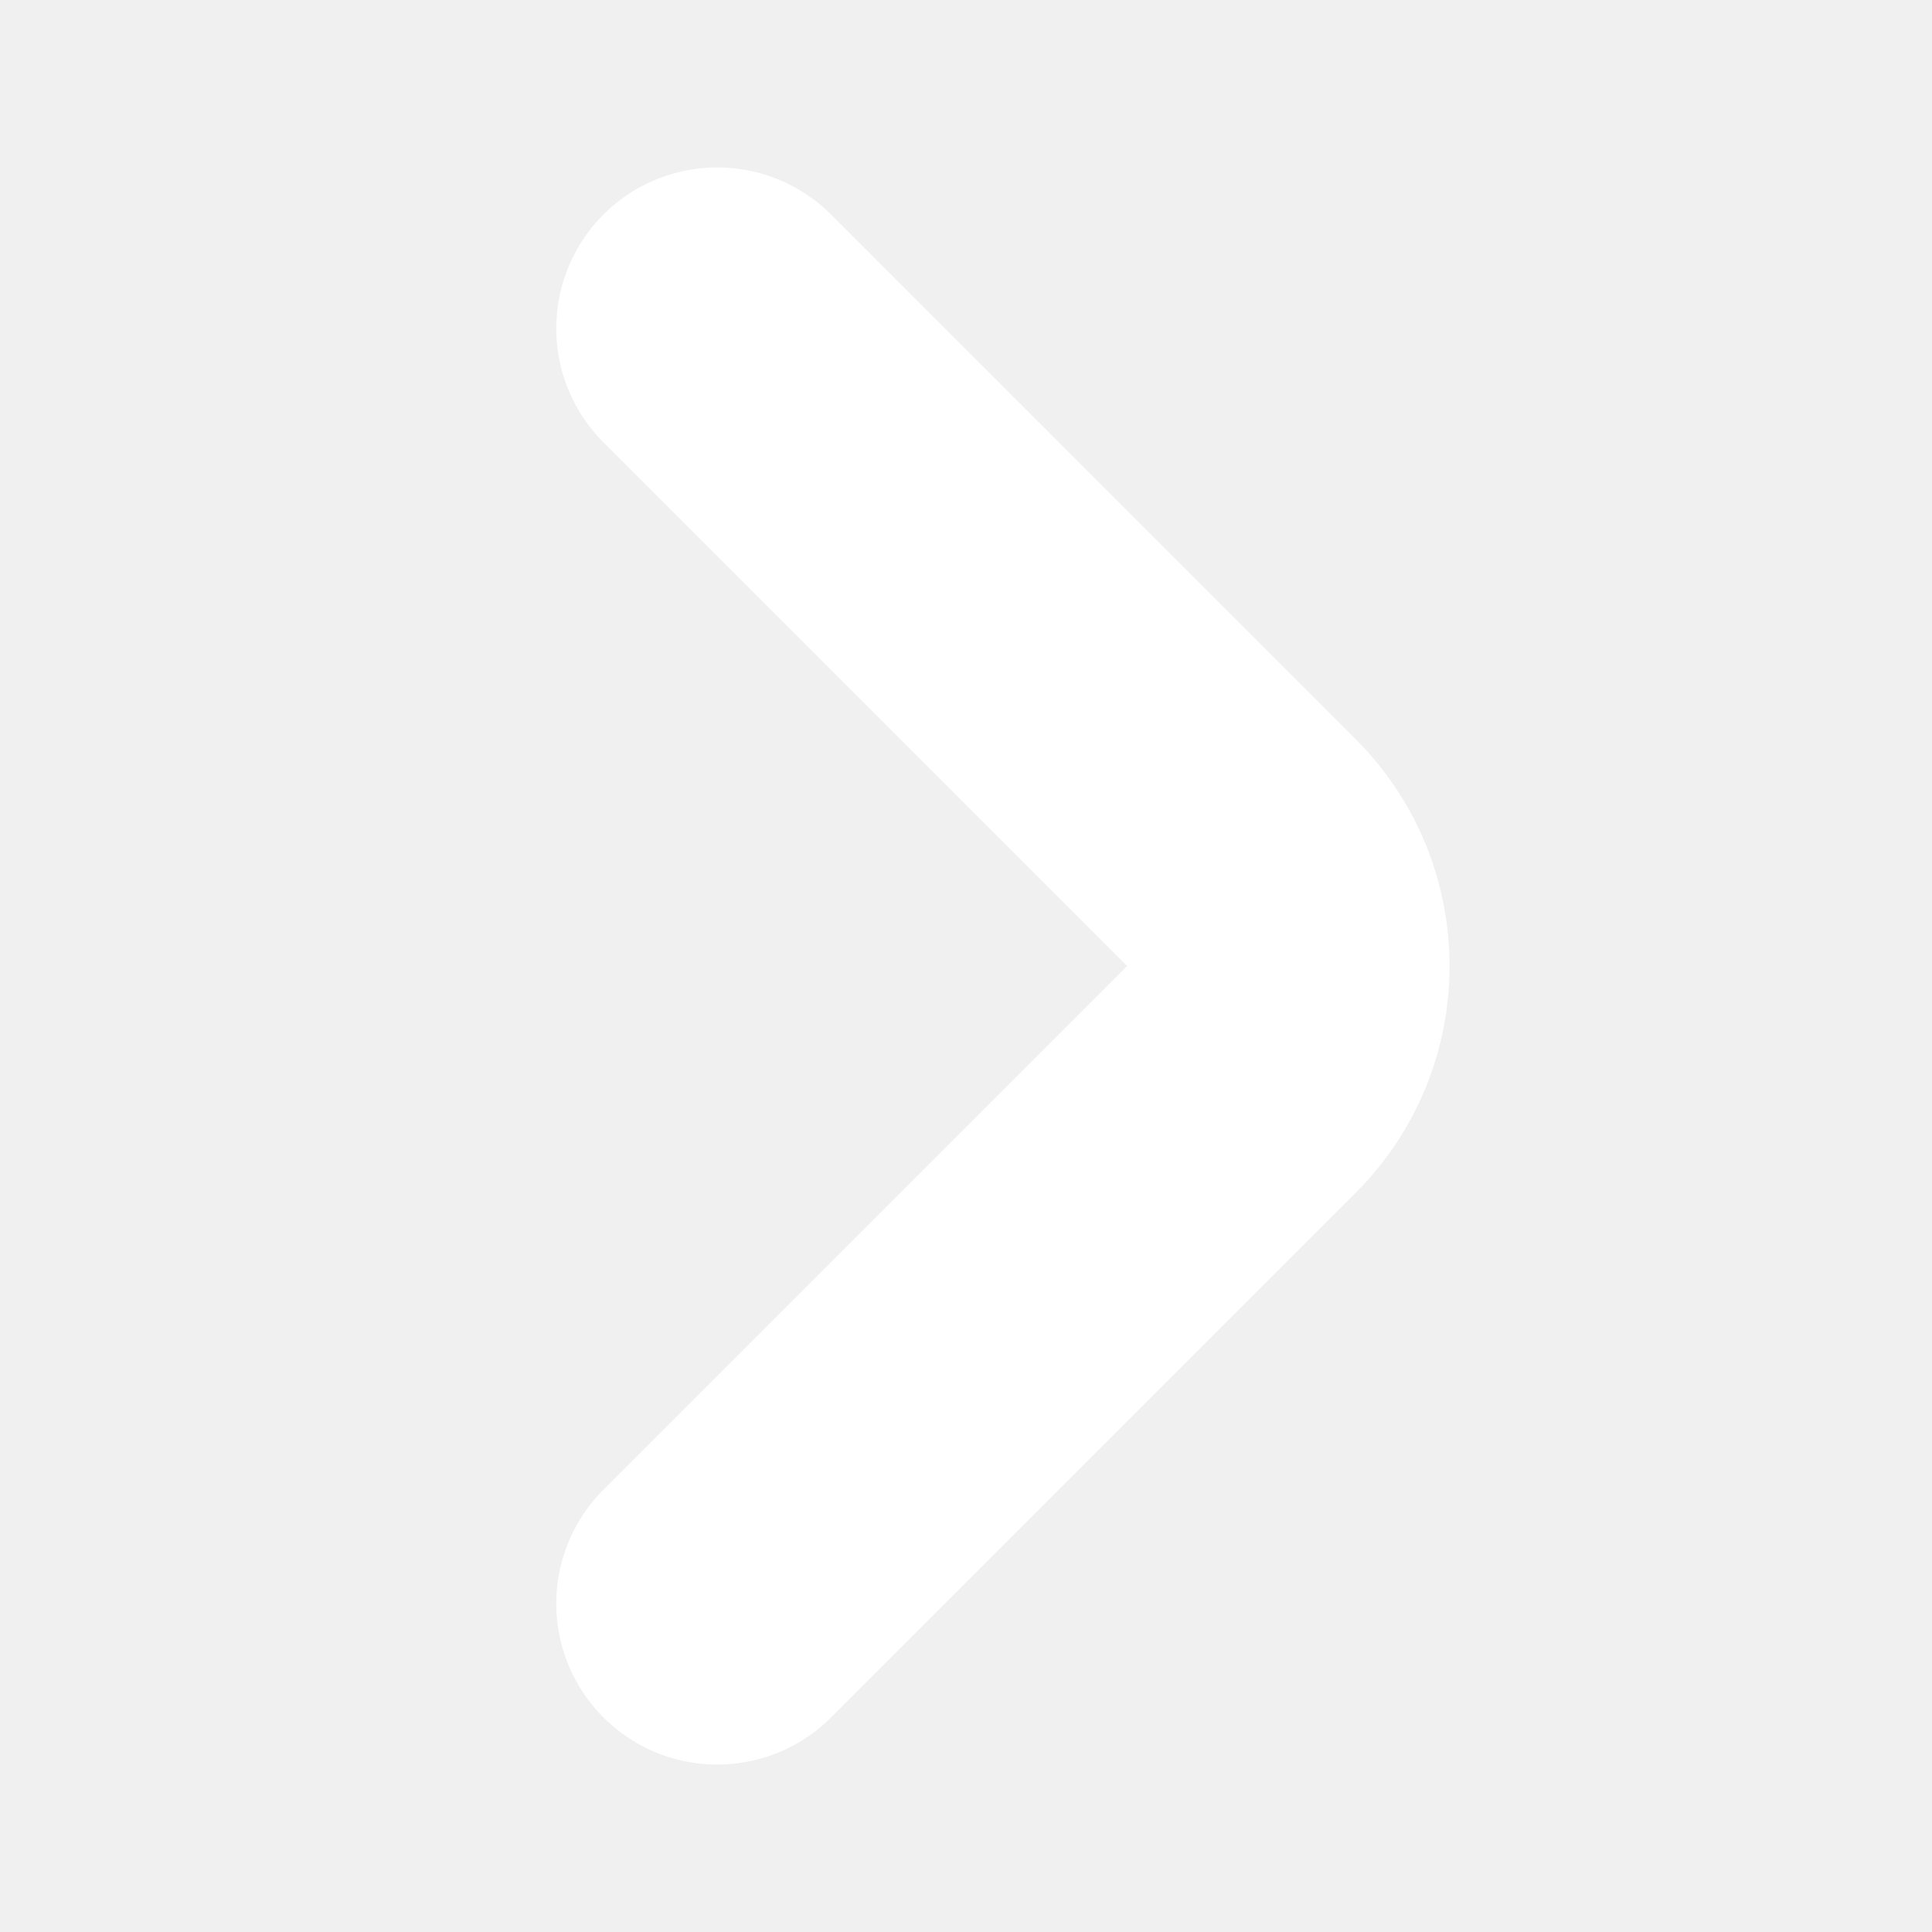
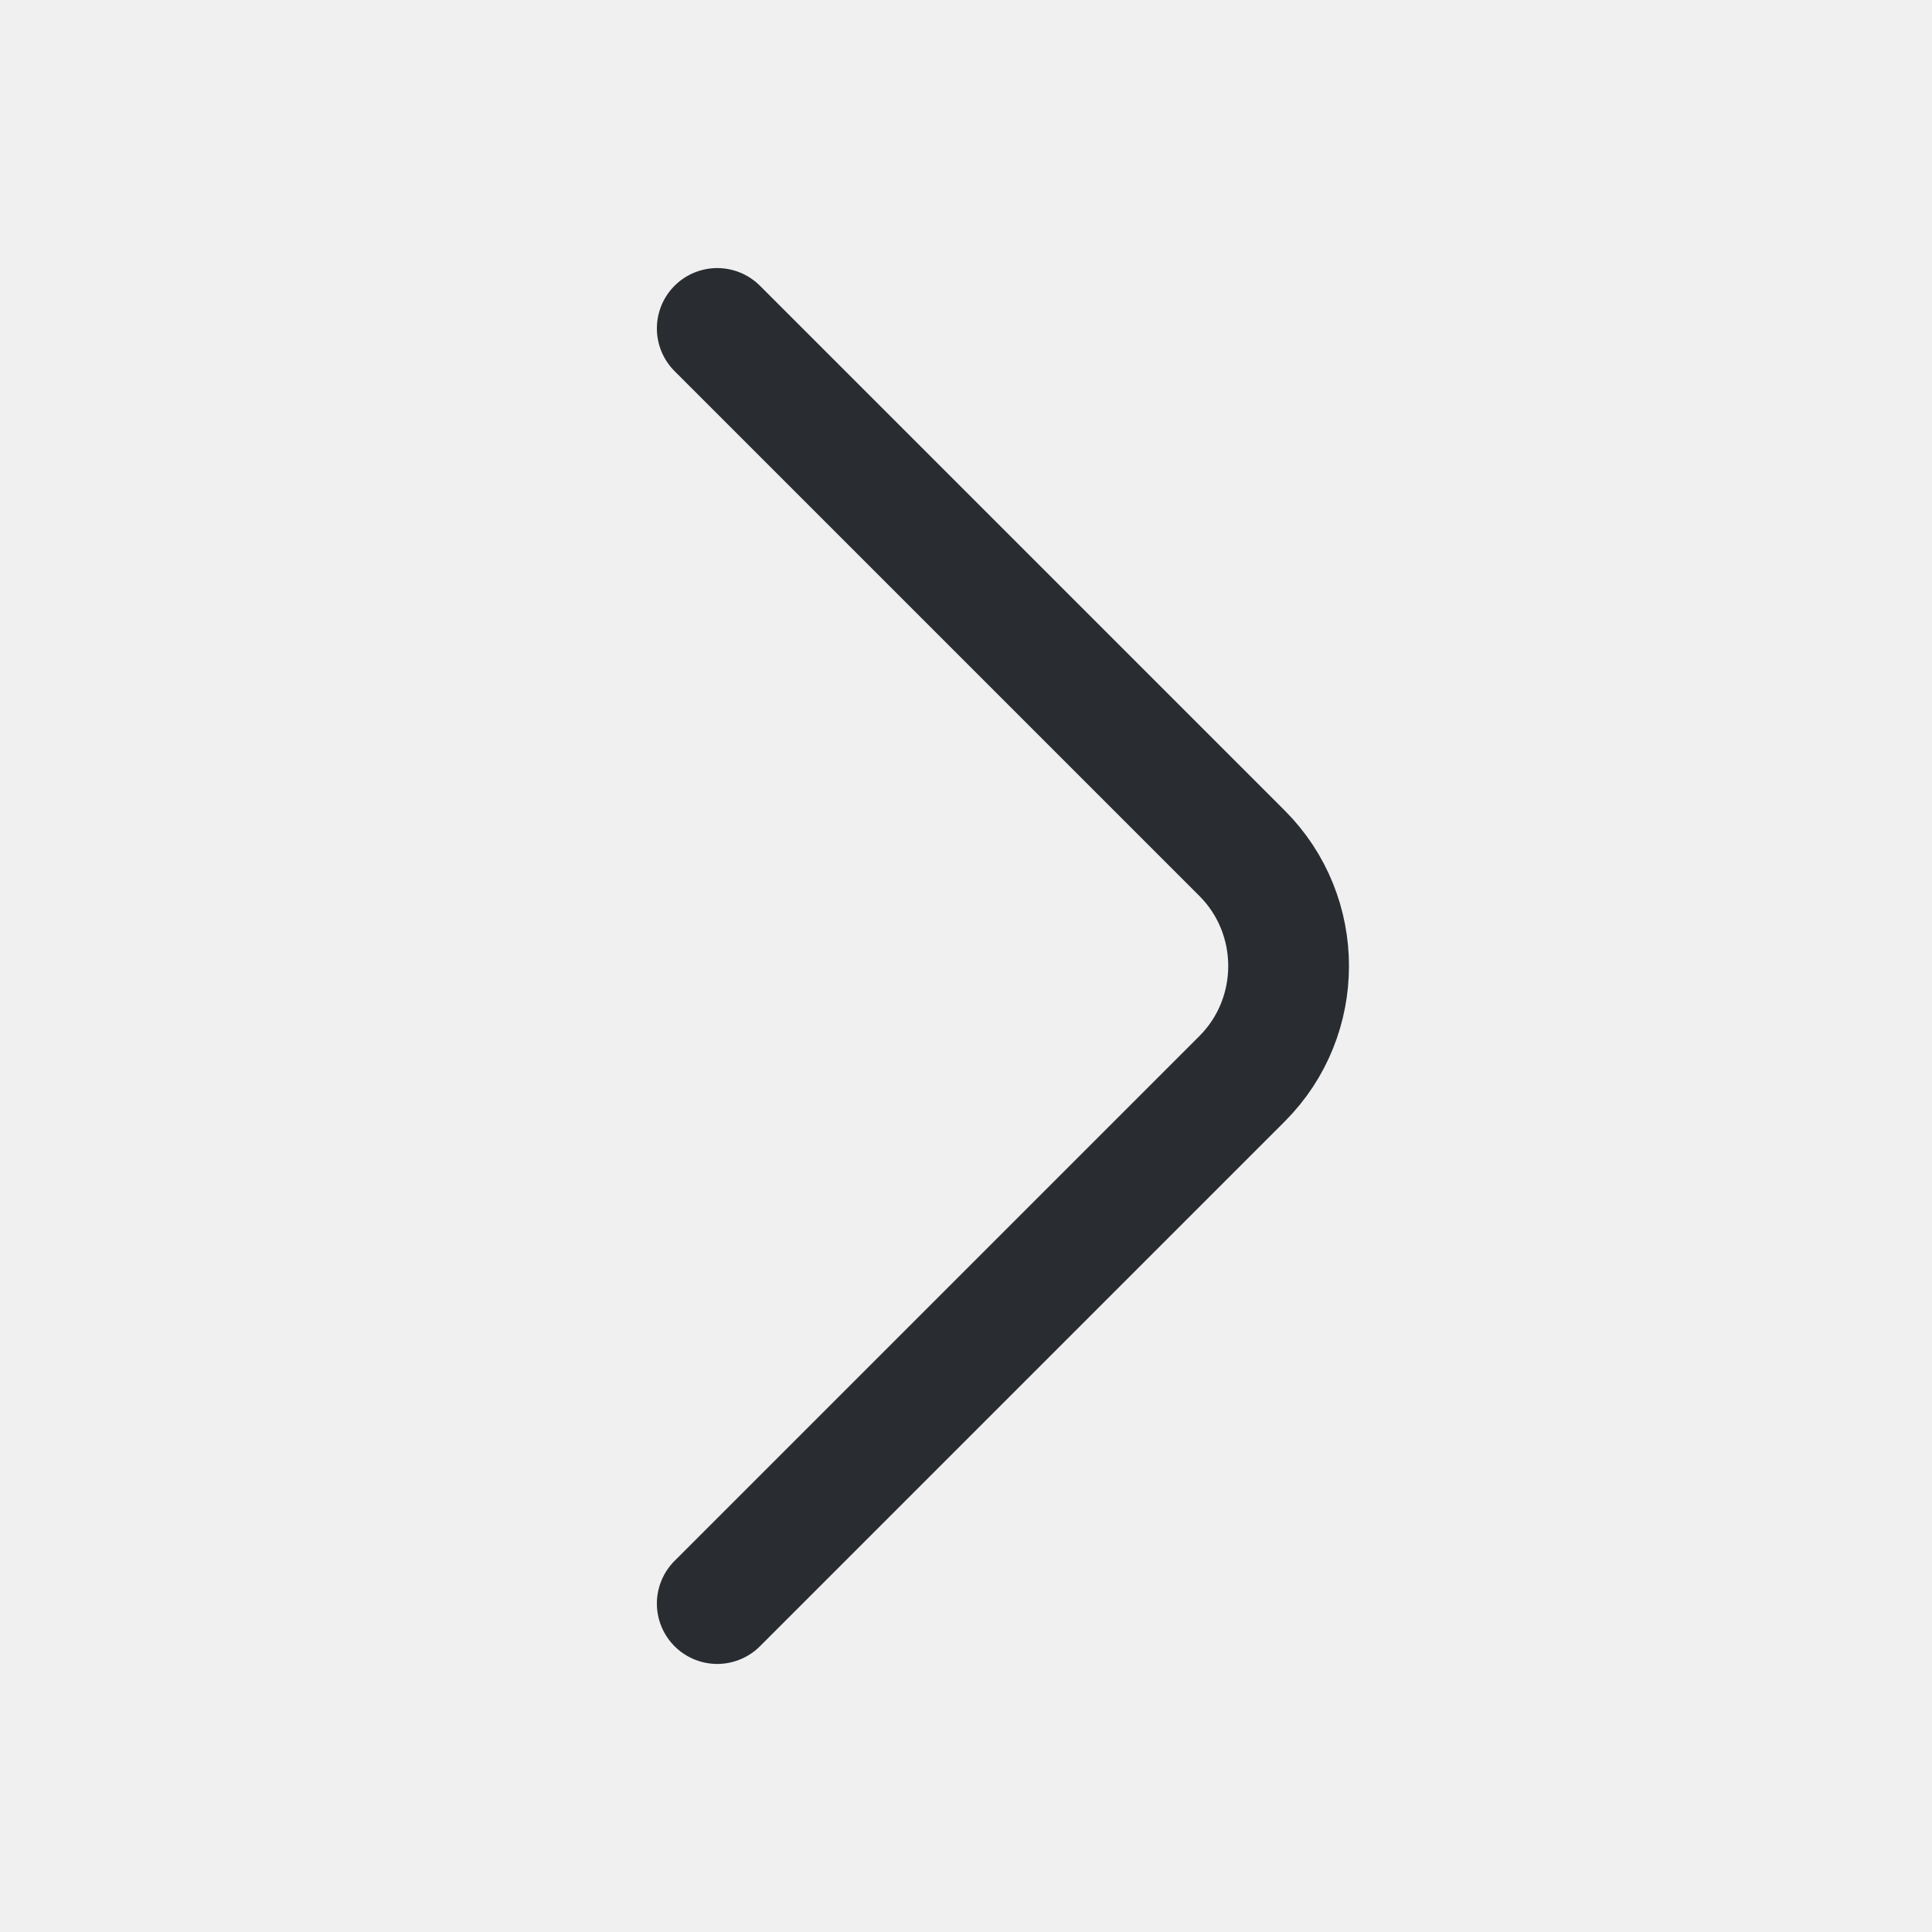
<svg xmlns="http://www.w3.org/2000/svg" width="24" height="24" viewBox="0 0 24 24" fill="none">
-   <path d="M8.91 19.92L15.43 13.4C16.2 12.63 16.2 11.37 15.43 10.6L8.91 4.08" stroke="#fff" stroke-width="4" stroke-miterlimit="20" stroke-linecap="round" stroke-linejoin="round" />
+   <path d="M8.91 19.92L15.43 13.4C16.2 12.63 16.2 11.37 15.43 10.6L8.91 4.08" stroke="#292D32" stroke-width="1.5" stroke-miterlimit="20" stroke-linecap="round" stroke-linejoin="round" />
</svg>
